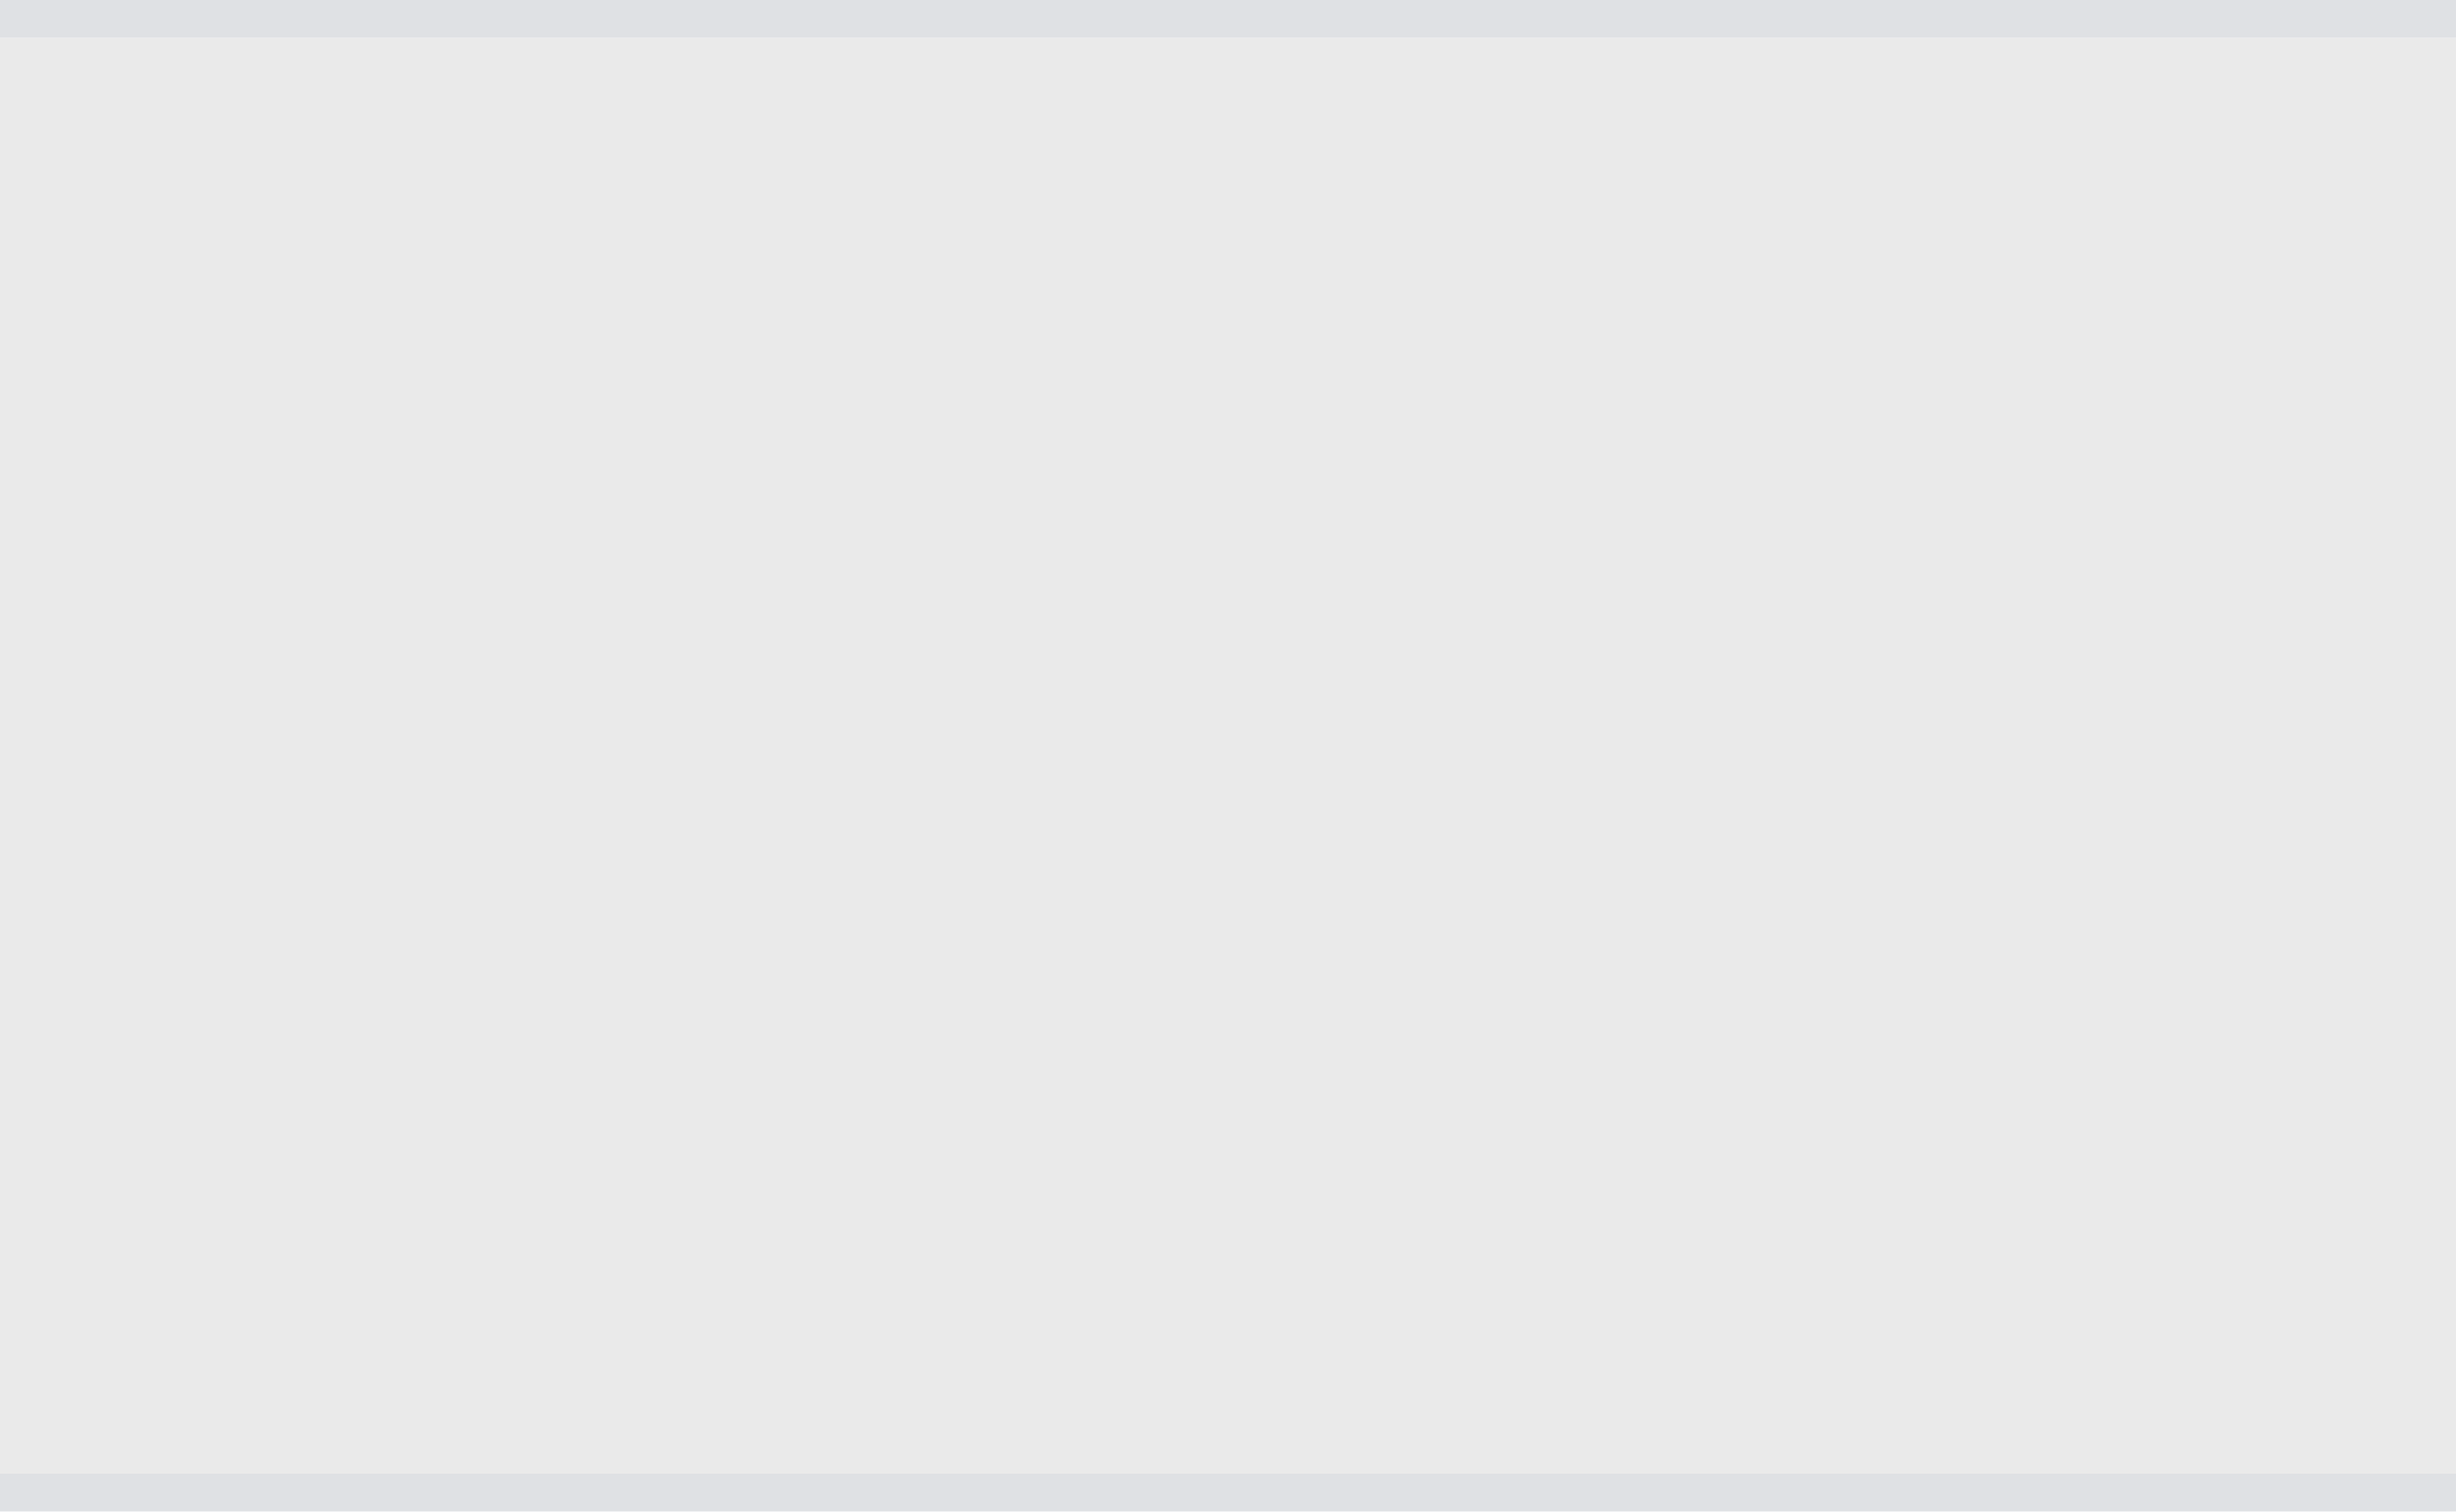
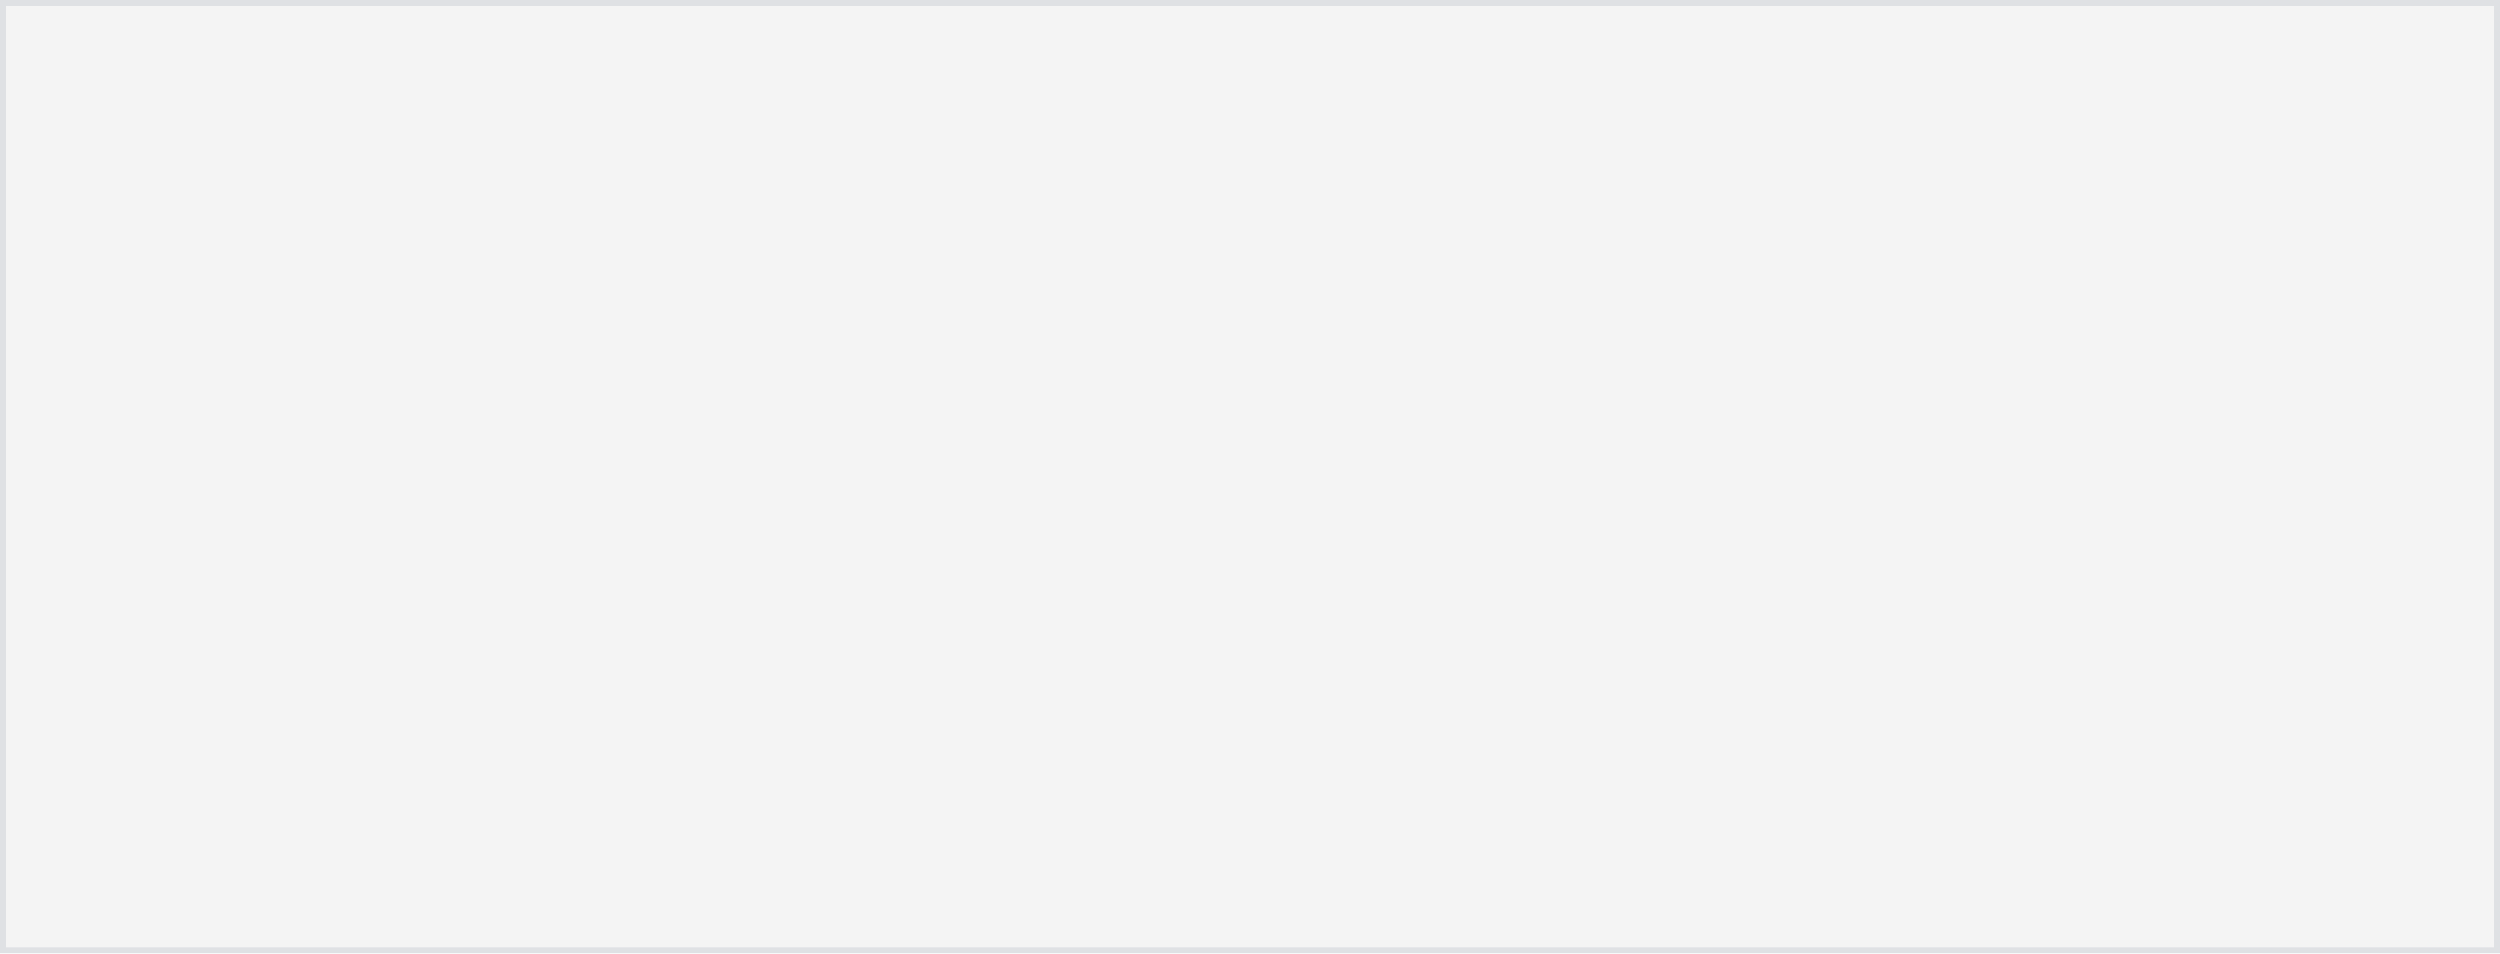
- <svg xmlns="http://www.w3.org/2000/svg" version="1.1" width="65px" height="40px">
-   <g transform="matrix(1 0 0 1 -168 -162 )">
-     <path d="M 168 163  L 233 163  L 233 201  L 168 201  L 168 163  Z " fill-rule="nonzero" fill="#eaeaea" stroke="none" />
-     <path d="M 168 162.5  L 233 162.5  M 233 201.5  L 168 201.5  " stroke-width="1" stroke="#dadce0" fill="none" stroke-opacity="0.867" />
+ <svg xmlns="http://www.w3.org/2000/svg" version="1.1" width="417px" height="159px">
+   <g transform="matrix(1 0 0 1 -16 -218 )">
+     <path d="M 17 219  L 432 219  L 432 376  L 17 376  L 17 219  Z " fill-rule="nonzero" fill="#f4f4f4" stroke="none" />
+     <path d="M 16.5 218.5  L 432.5 218.5  L 432.5 376.5  L 16.5 376.5  L 16.5 218.5  Z " stroke-width="1" stroke="#dadce0" fill="none" stroke-opacity="0.867" />
  </g>
</svg>
